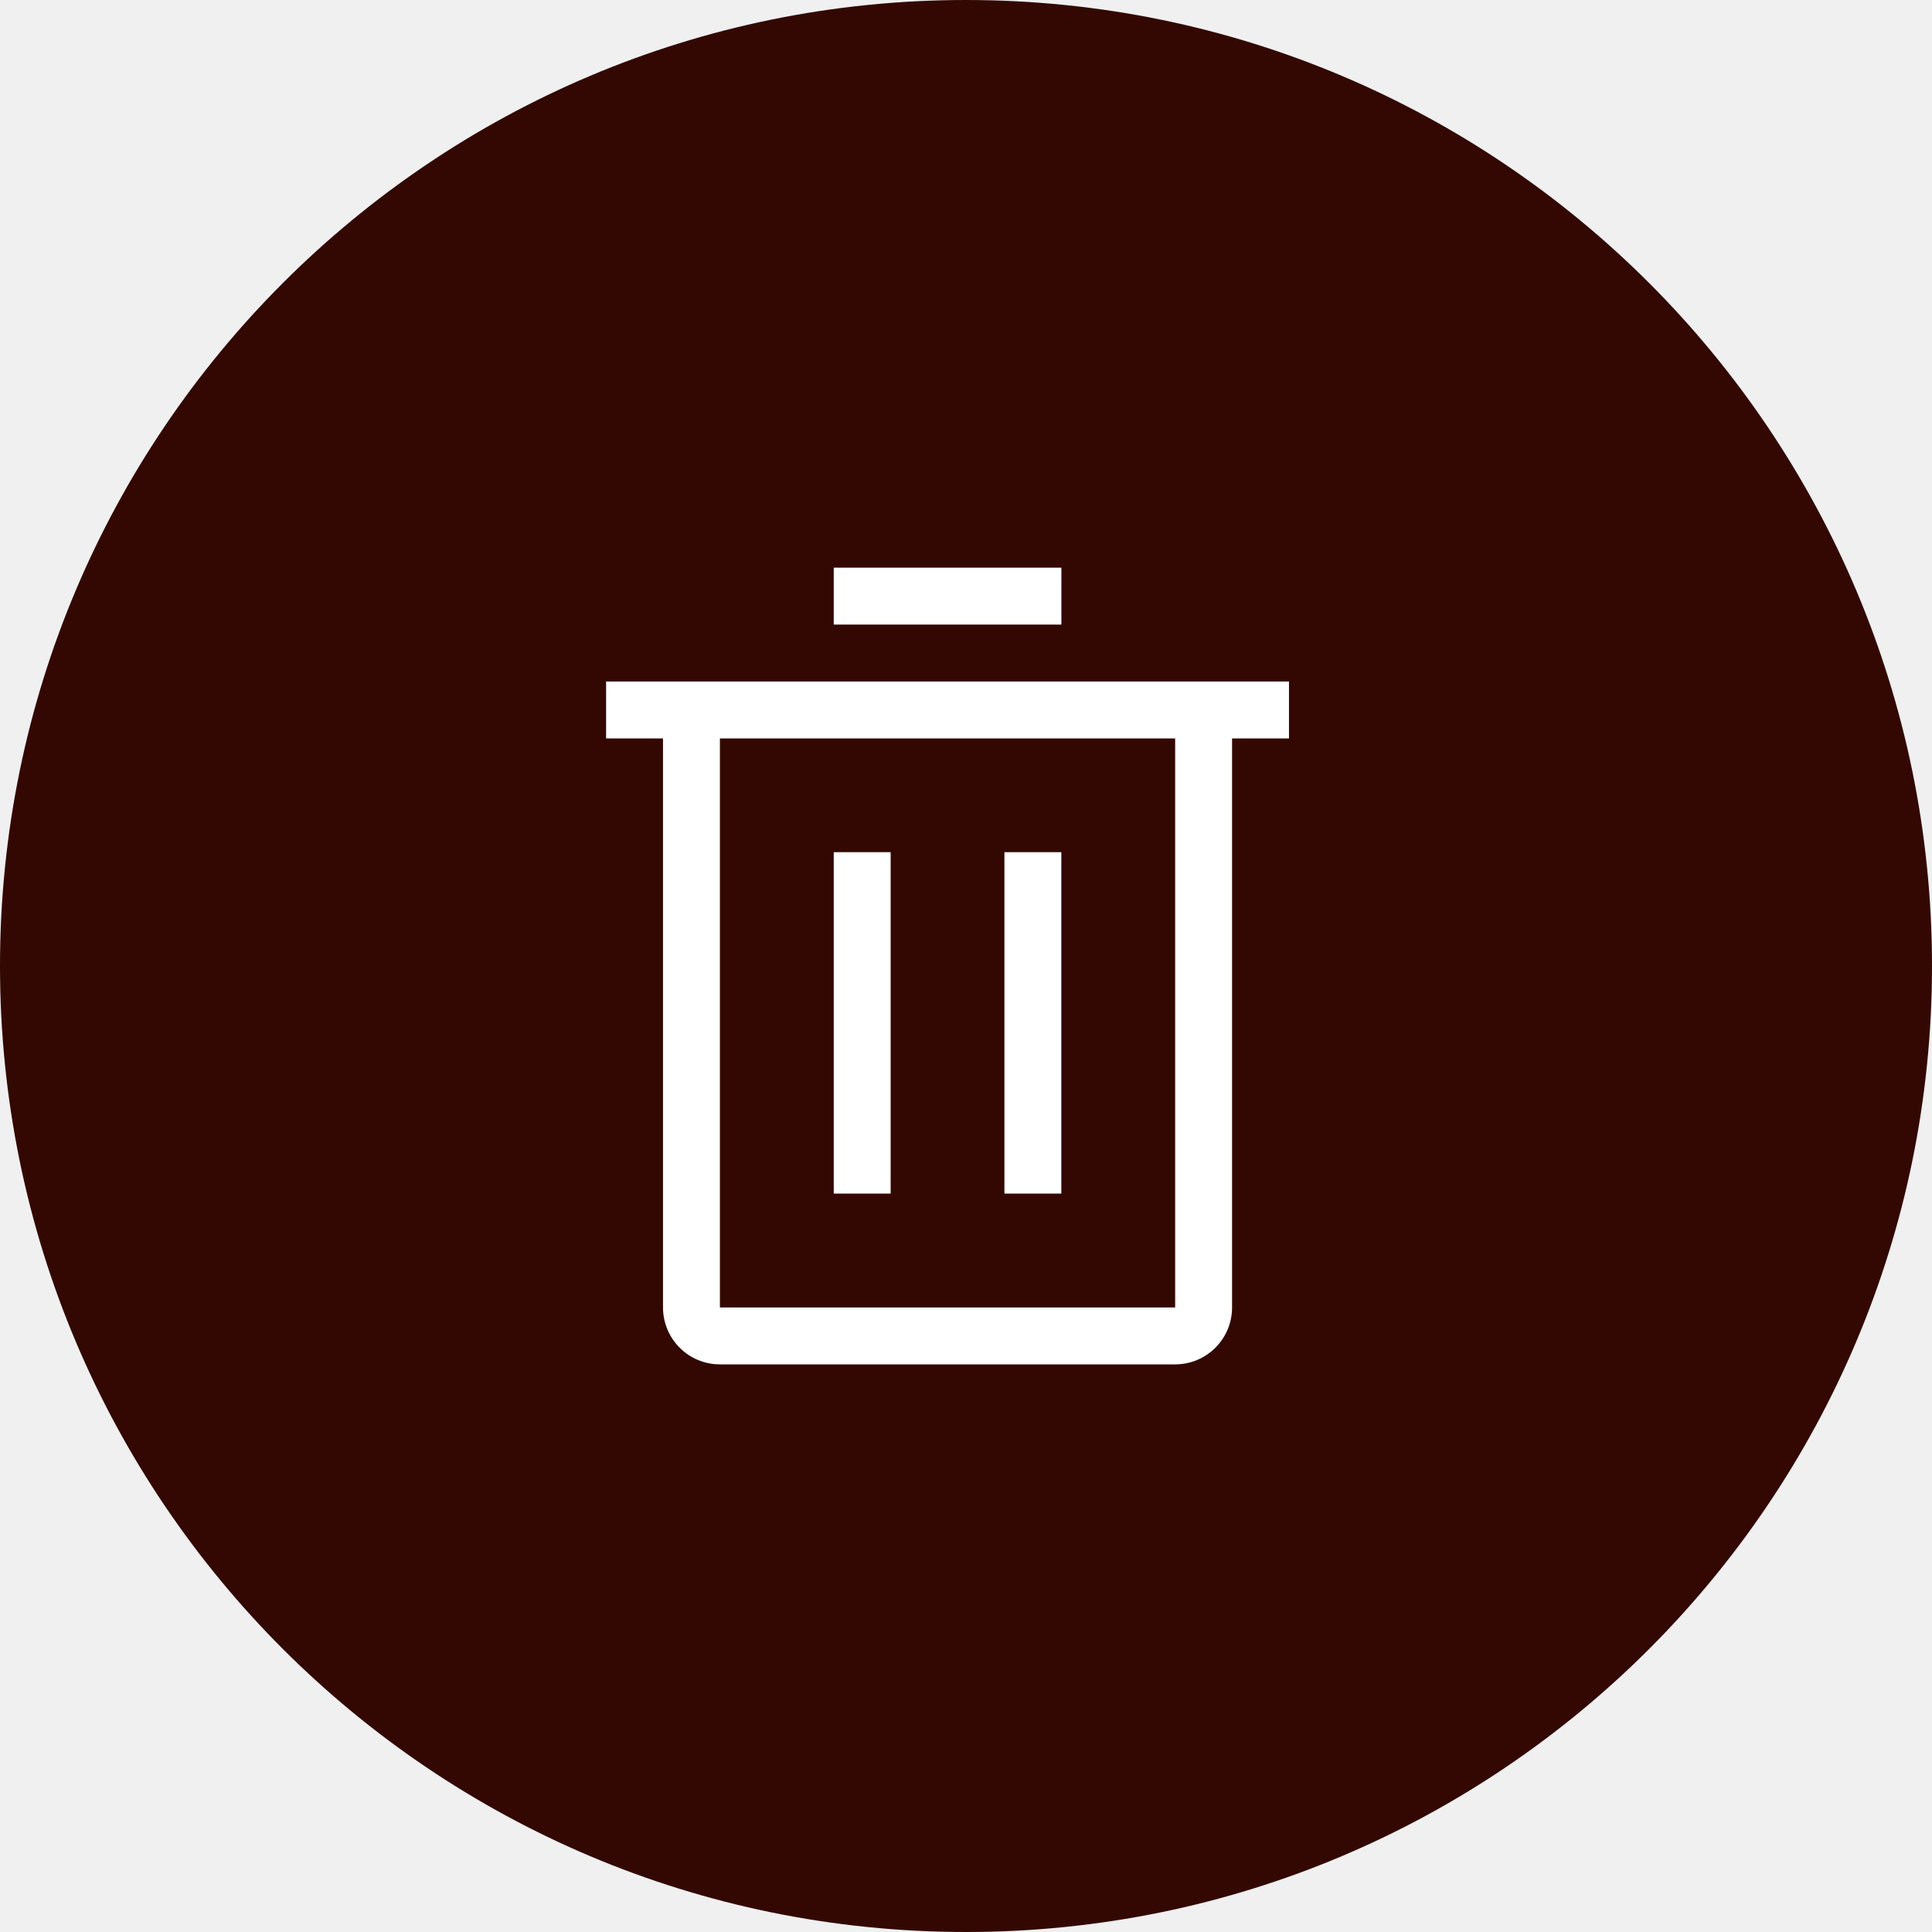
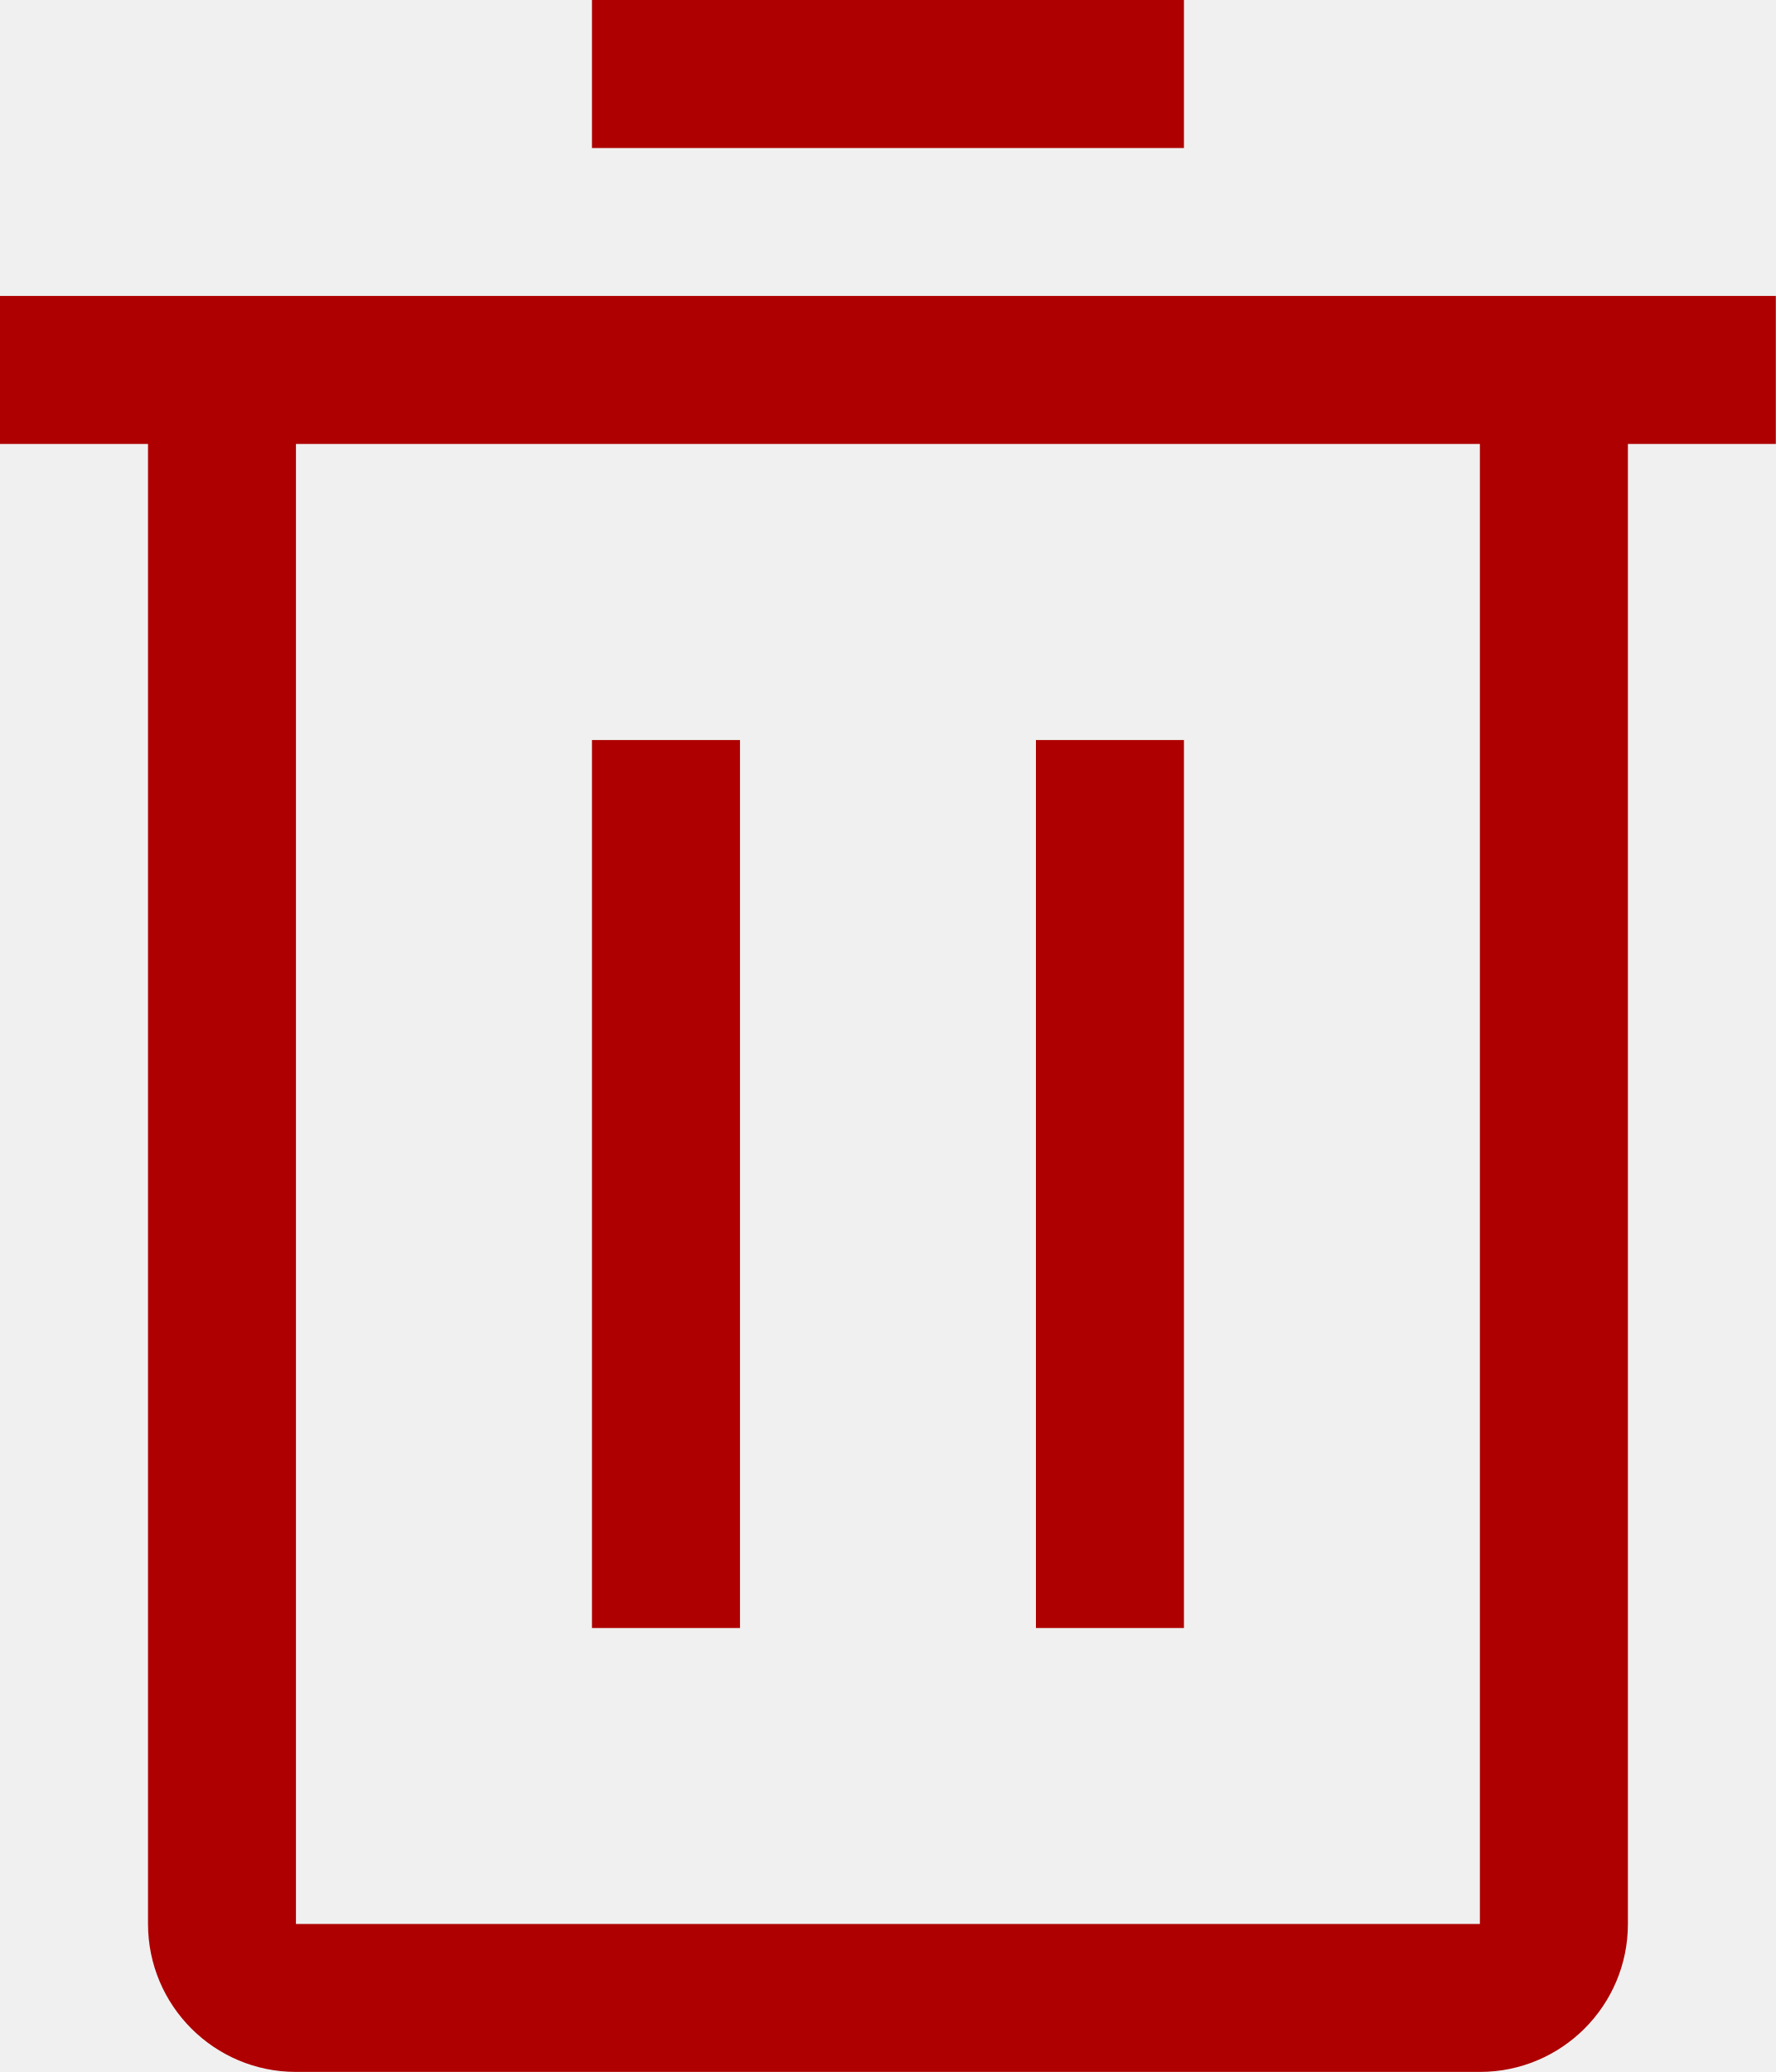
- <svg xmlns="http://www.w3.org/2000/svg" width="35" height="35" viewBox="0 0 35 35">
-   <g id="Group_73869" data-name="Group 73869" transform="translate(-93 -712)">
-     <circle id="Ellipse_158" data-name="Ellipse 158" cx="17.5" cy="17.5" r="17.5" transform="translate(93 712)" fill="#330803" />
-     <g id="delete" transform="translate(103.98 722.284)">
-       <path id="Path_78263" data-name="Path 78263" d="M72,72h1.031v6.185H72Z" transform="translate(-67.876 -66.846)" fill="#fff" />
-       <path id="Path_78264" data-name="Path 78264" d="M108,72h1.031v6.185H108Z" transform="translate(-100.784 -66.846)" fill="#fff" />
-       <path id="Path_78265" data-name="Path 78265" d="M24,36v1.031h1.031V47.34a1.031,1.031,0,0,0,1.031,1.031h8.247A1.031,1.031,0,0,0,35.34,47.34V37.031h1.031V36Zm2.062,11.34V37.031h8.247V47.34Z" transform="translate(-24 -33.938)" fill="#fff" />
-       <path id="Path_78266" data-name="Path 78266" d="M72,12h4.124v1.031H72Z" transform="translate(-67.876 -12)" fill="#fff" />
-     </g>
-   </g>
+ <svg xmlns="http://www.w3.org/2000/svg" id="delete" width="19.701" height="22.984" viewBox="0 0 19.701 22.984">
+   <path id="Path_79754" data-name="Path 79754" d="M72,72h1.642v9.85H72Z" transform="translate(-65.433 -63.791)" fill="#ae0000" />
+   <path id="Path_79755" data-name="Path 79755" d="M108,72h1.642v9.85H108Z" transform="translate(-96.508 -63.791)" fill="#ae0000" />
+   <path id="Path_79756" data-name="Path 79756" d="M24,36v1.642h1.642V54.059A1.642,1.642,0,0,0,27.283,55.7H40.417a1.642,1.642,0,0,0,1.642-1.642V37.642H43.7V36Zm3.283,18.059V37.642H40.417V54.059Z" transform="translate(-24 -32.717)" fill="#ae0000" />
+   <path id="Path_79757" data-name="Path 79757" d="M72,12h6.567v1.642H72Z" transform="translate(-65.433 -12)" fill="#ae0000" />
</svg>
